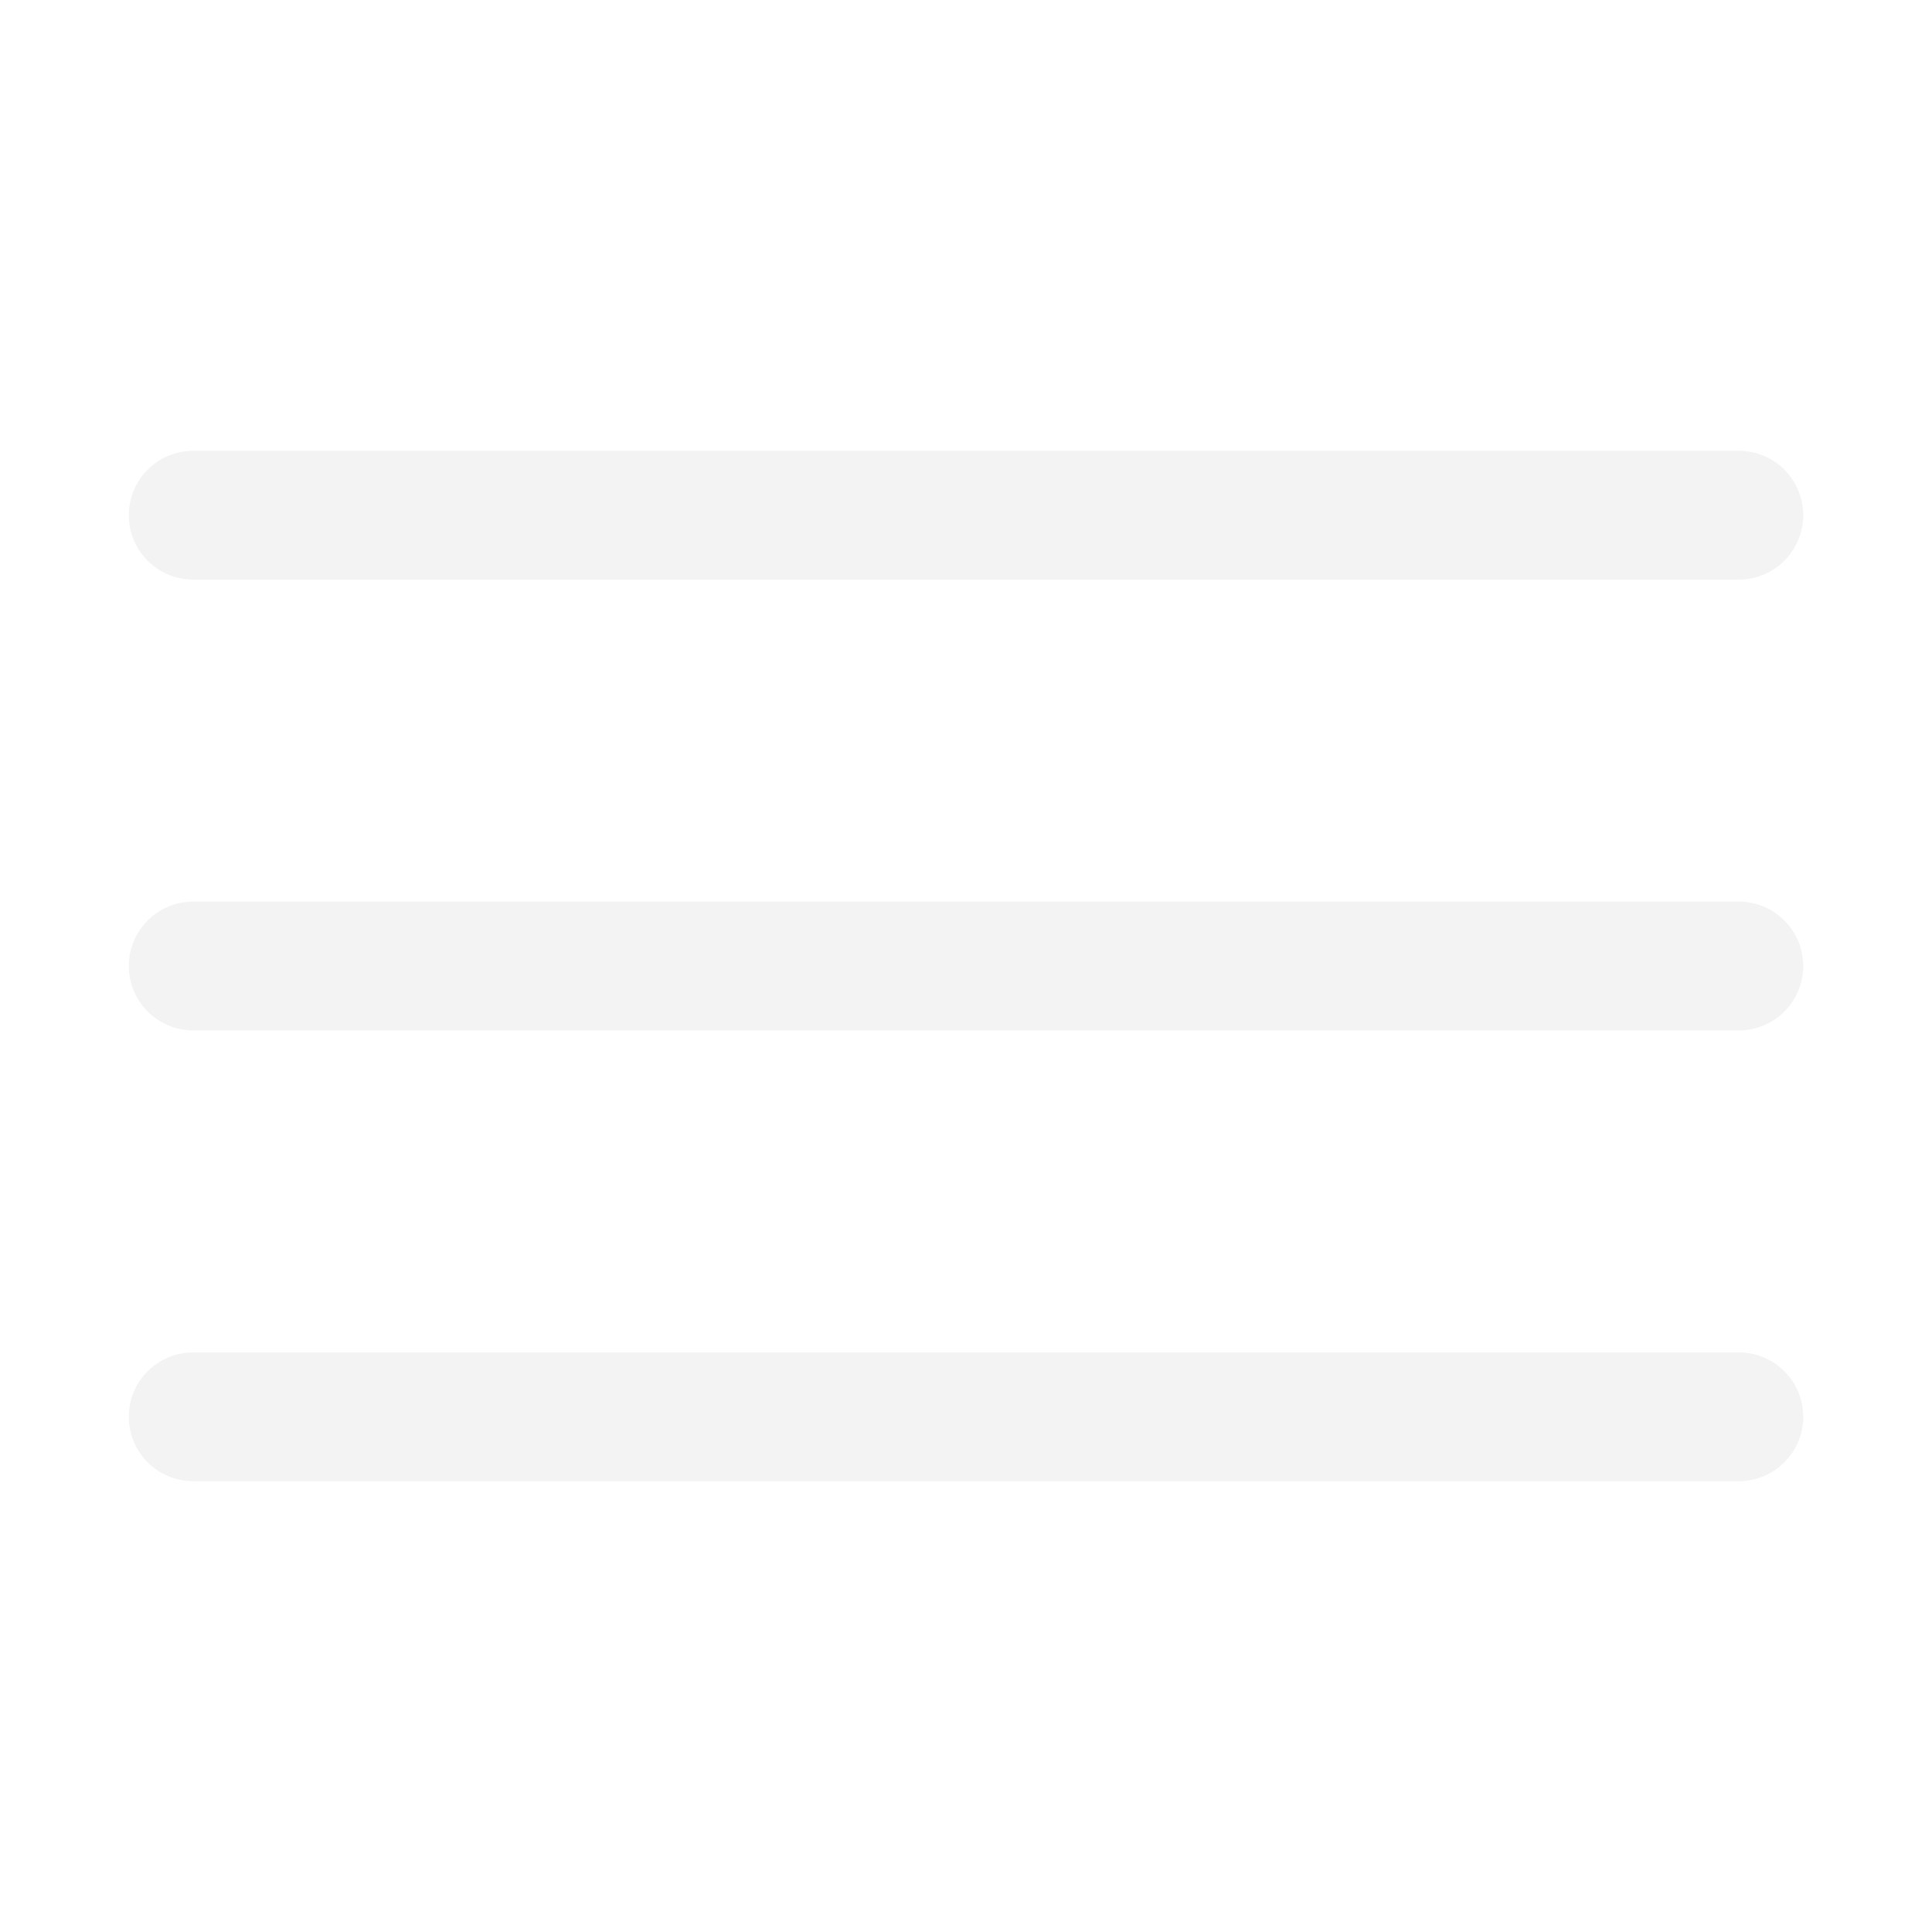
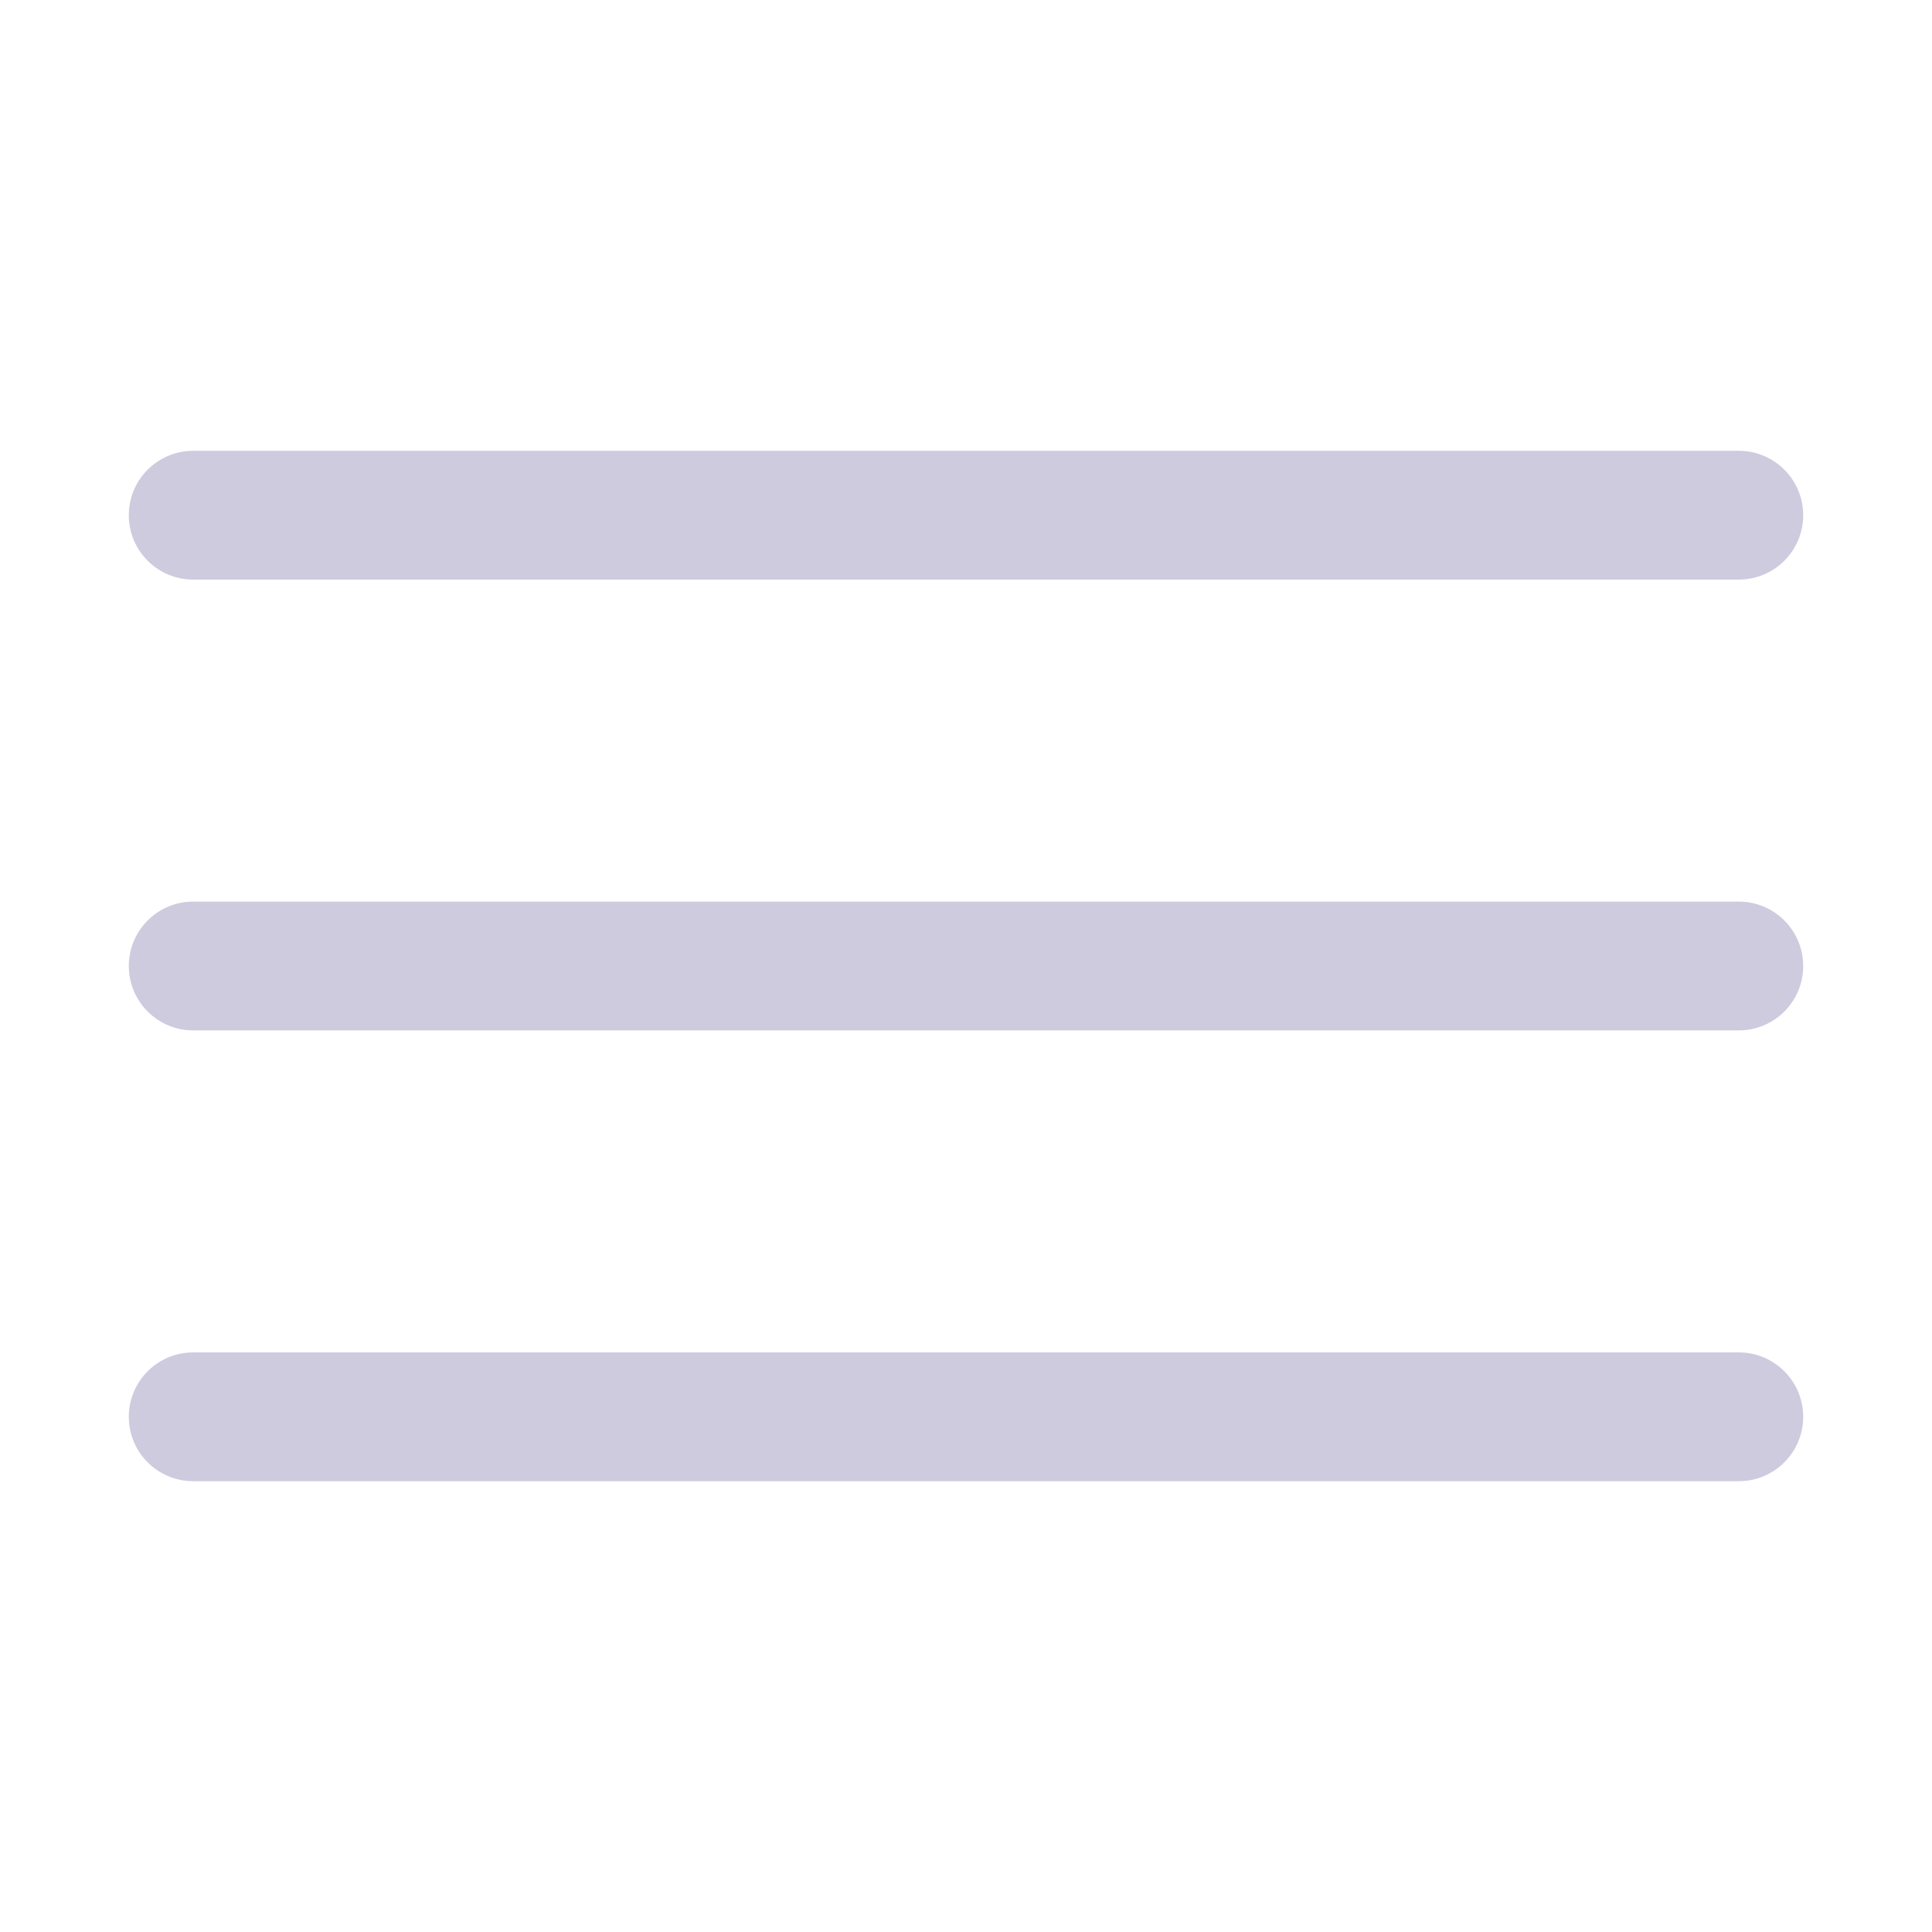
- <svg xmlns="http://www.w3.org/2000/svg" fill="#f3f3f4" viewBox="0 0 30 30" width="5px" height="5px">
+ <svg xmlns="http://www.w3.org/2000/svg" fill="#cecbdf" viewBox="0 0 30 30" width="5px" height="5px">
  <path d="M 3 7 A 1 1 0 1 0 3 9 L 27 9 A 1 1 0 1 0 27 7 L 3 7 z M 3 14 A 1 1 0 1 0 3 16 L 27 16 A 1 1 0 1 0 27 14 L 3 14 z M 3 21 A 1 1 0 1 0 3 23 L 27 23 A 1 1 0 1 0 27 21 L 3 21 z" />
</svg>
